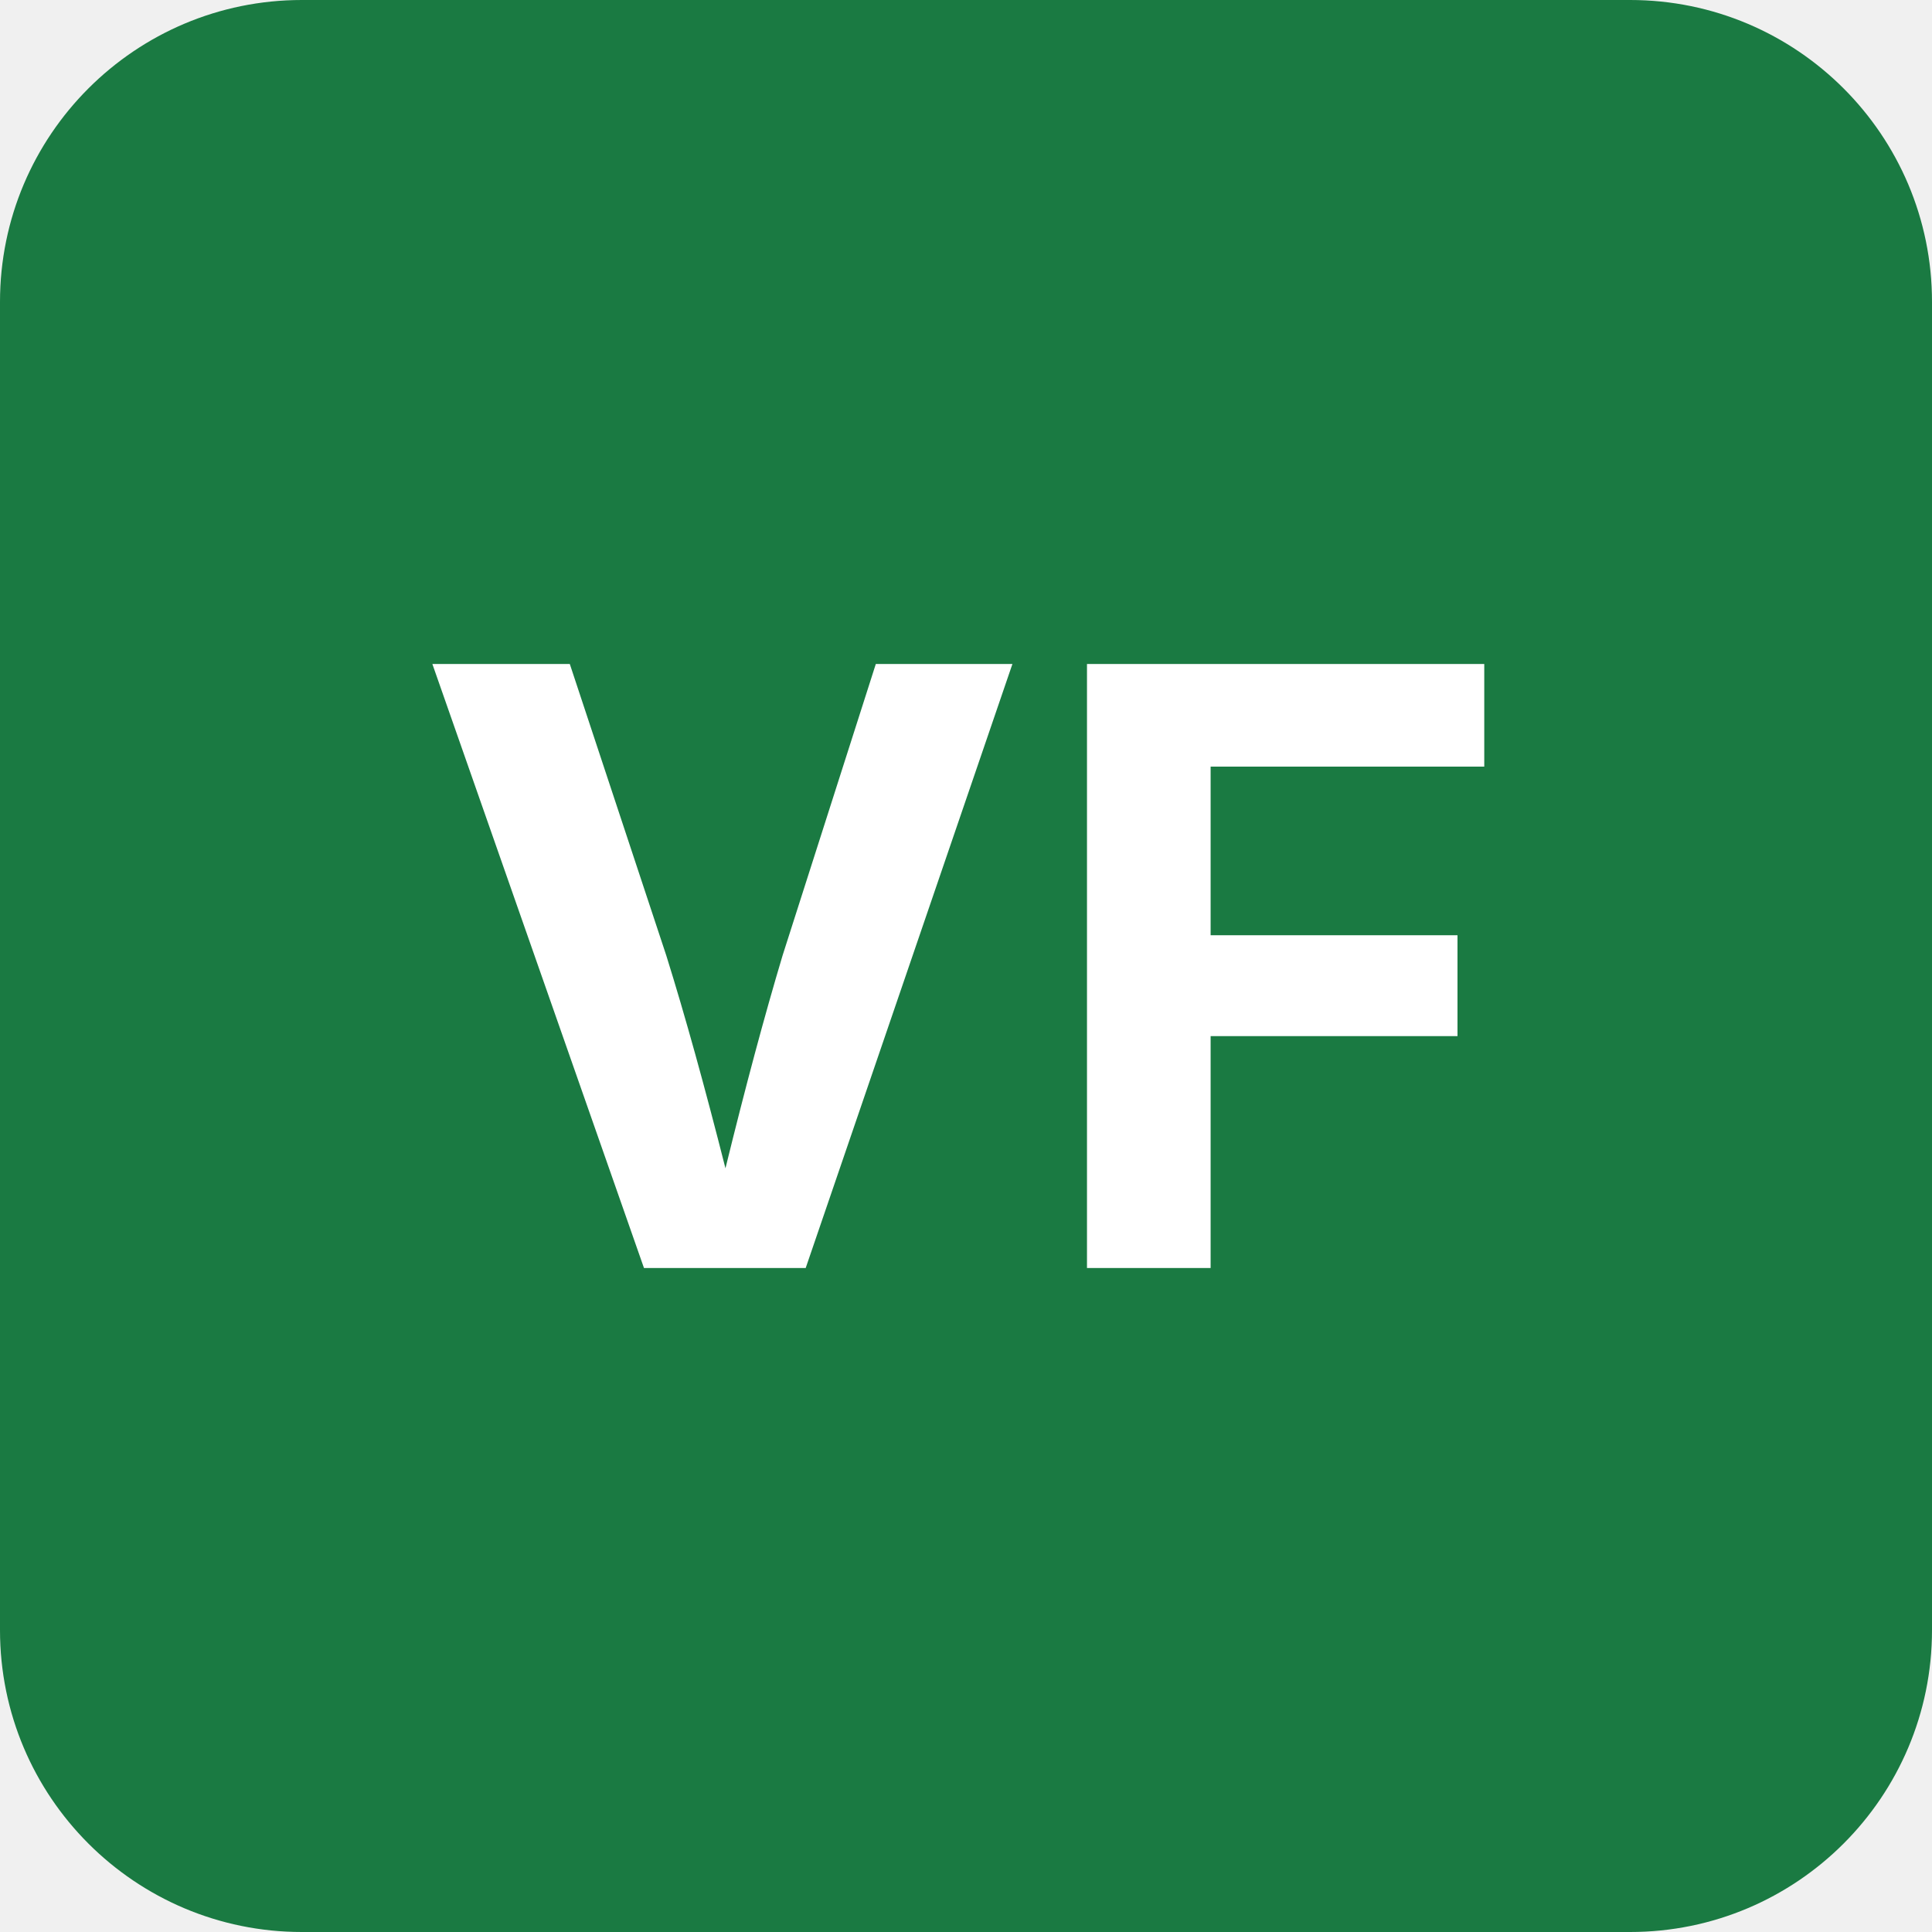
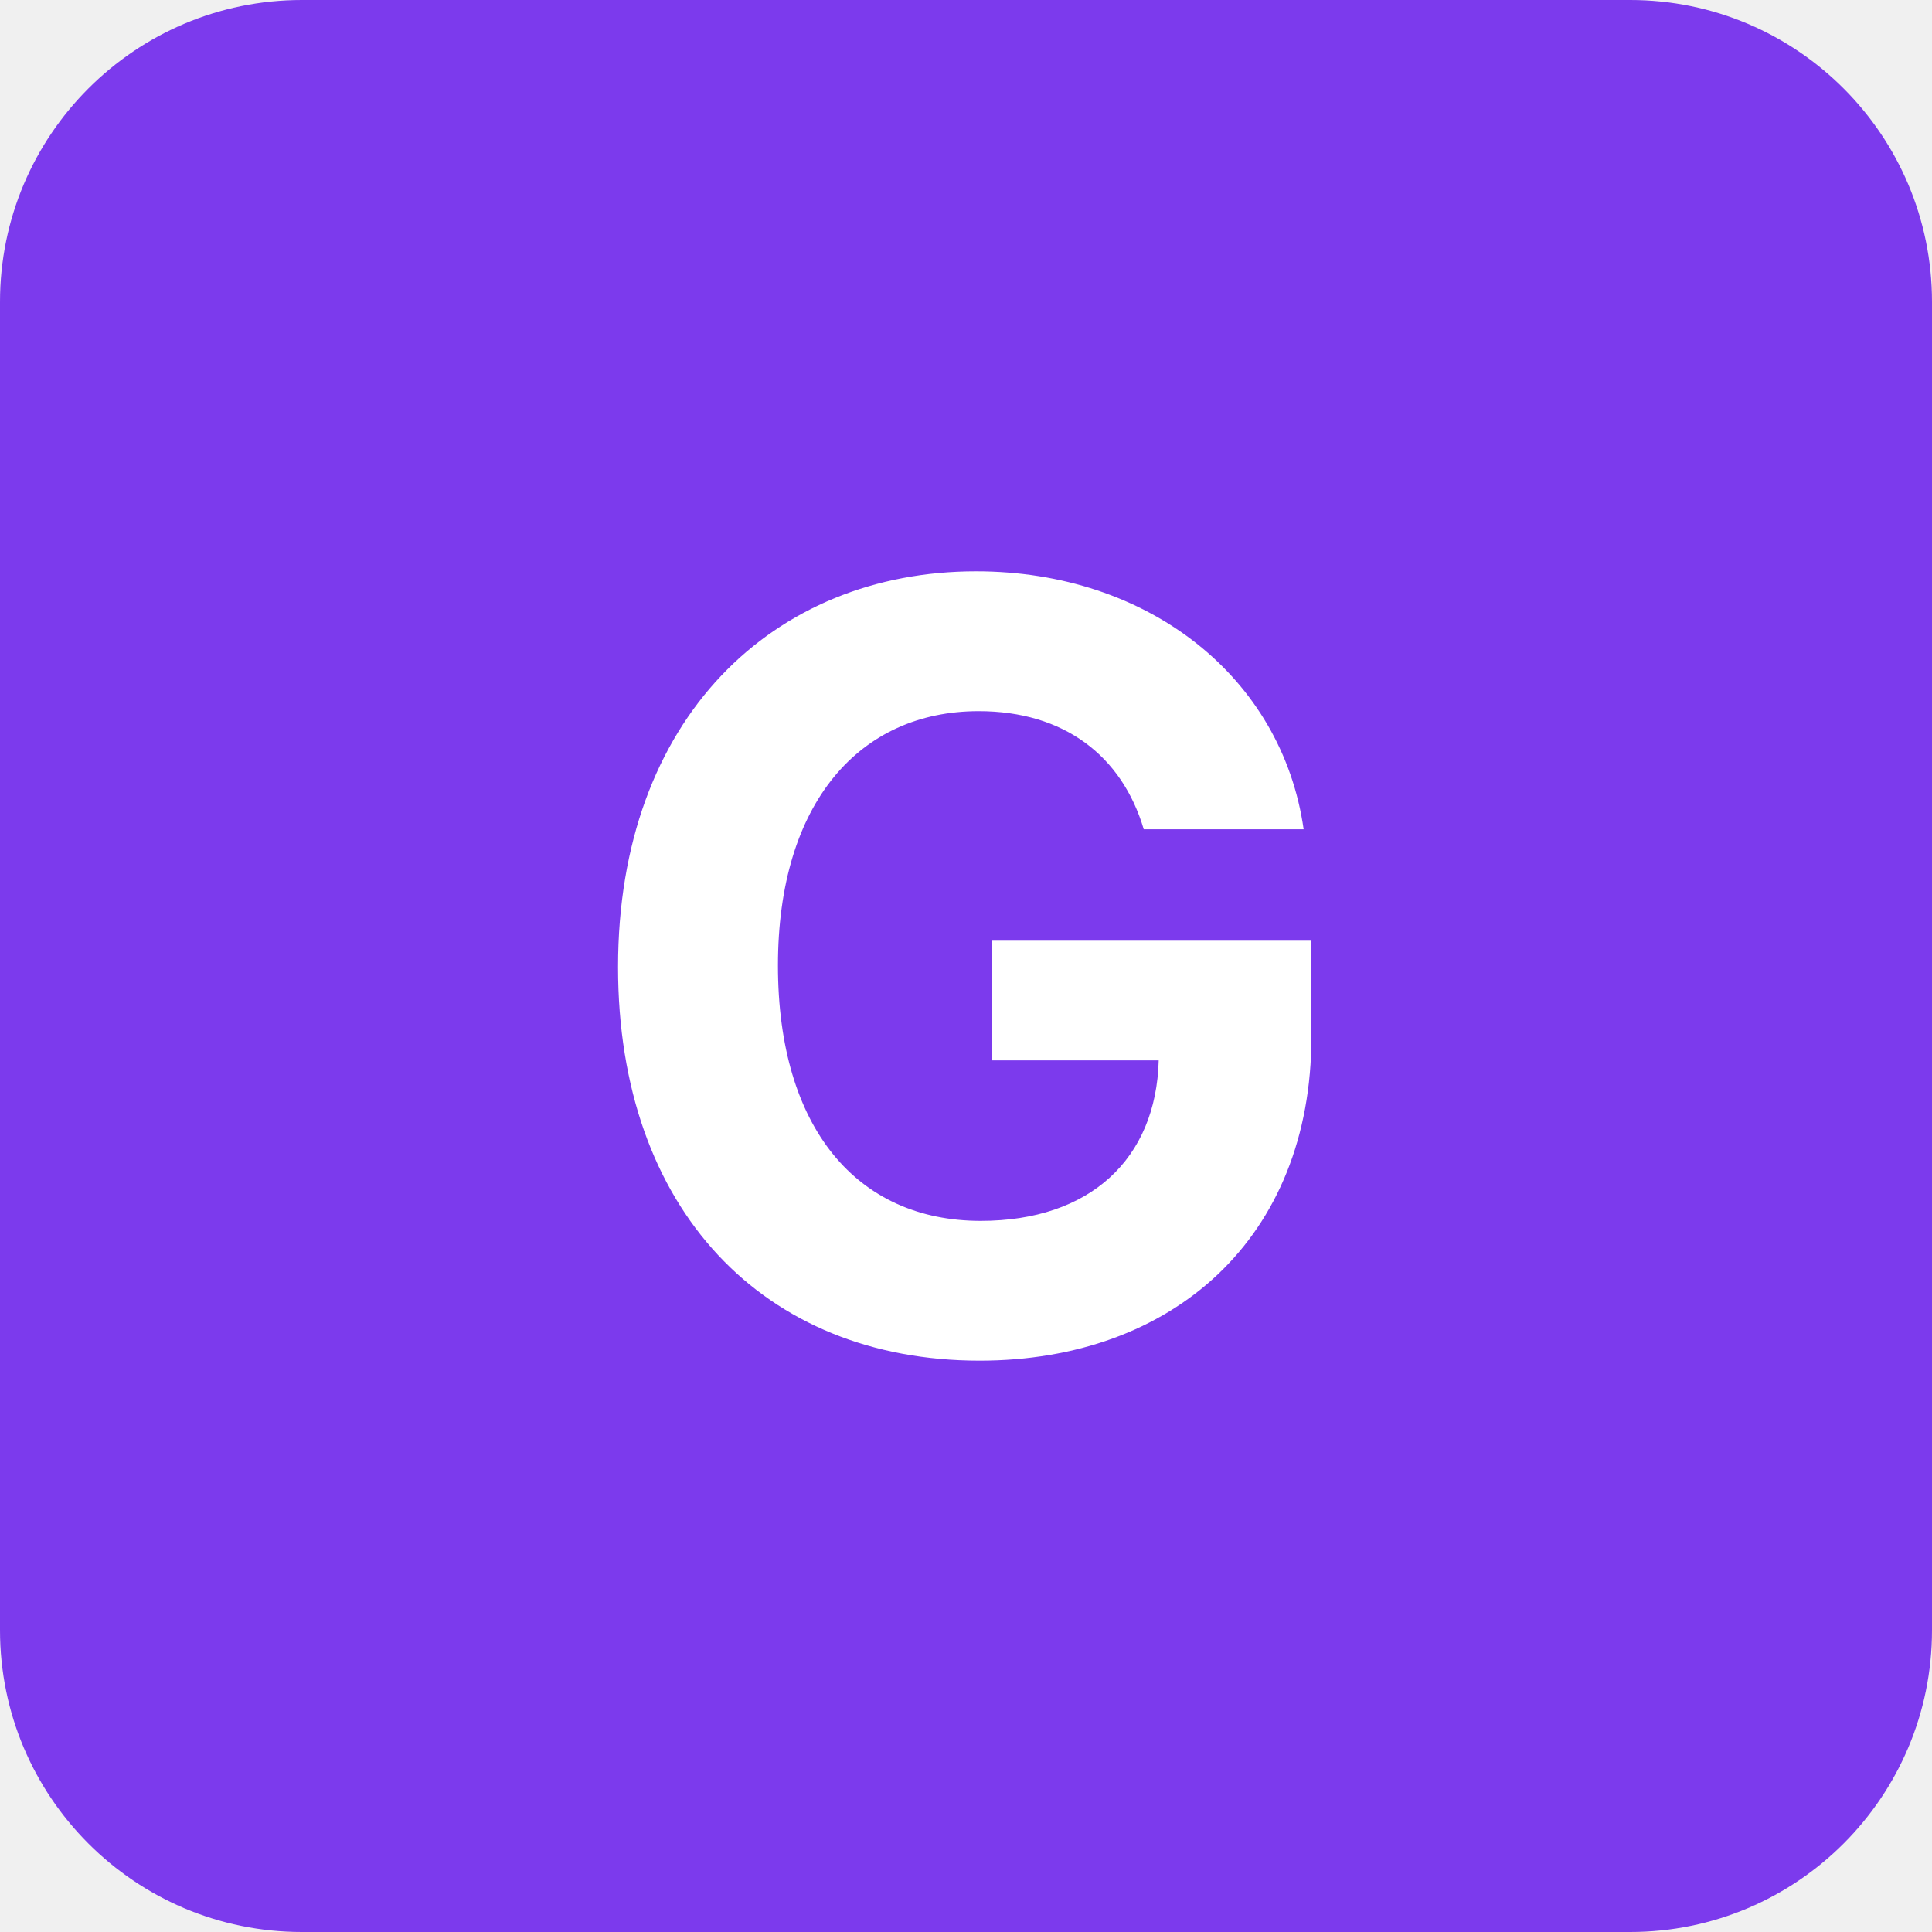
<svg xmlns="http://www.w3.org/2000/svg" viewBox="0 0 512 512" width="512" height="512">
-   <rect x="0" y="0" width="512" height="512" rx="80" ry="80" fill="#1a7a42" />
-   <text x="256" y="256" text-anchor="middle" dominant-baseline="central" font-family="system-ui, -apple-system, 'Segoe UI', sans-serif" font-size="220" font-weight="bold" fill="#ffffff">VF</text>
+   <rect x="0" y="0" width="512" height="512" rx="80" ry="80" fill="#7c3aed" />
+   <text x="256" y="256" text-anchor="middle" dominant-baseline="central" font-family="system-ui, -apple-system, 'Segoe UI', sans-serif" font-size="280" font-weight="bold" fill="#ffffff">G</text>
</svg>
